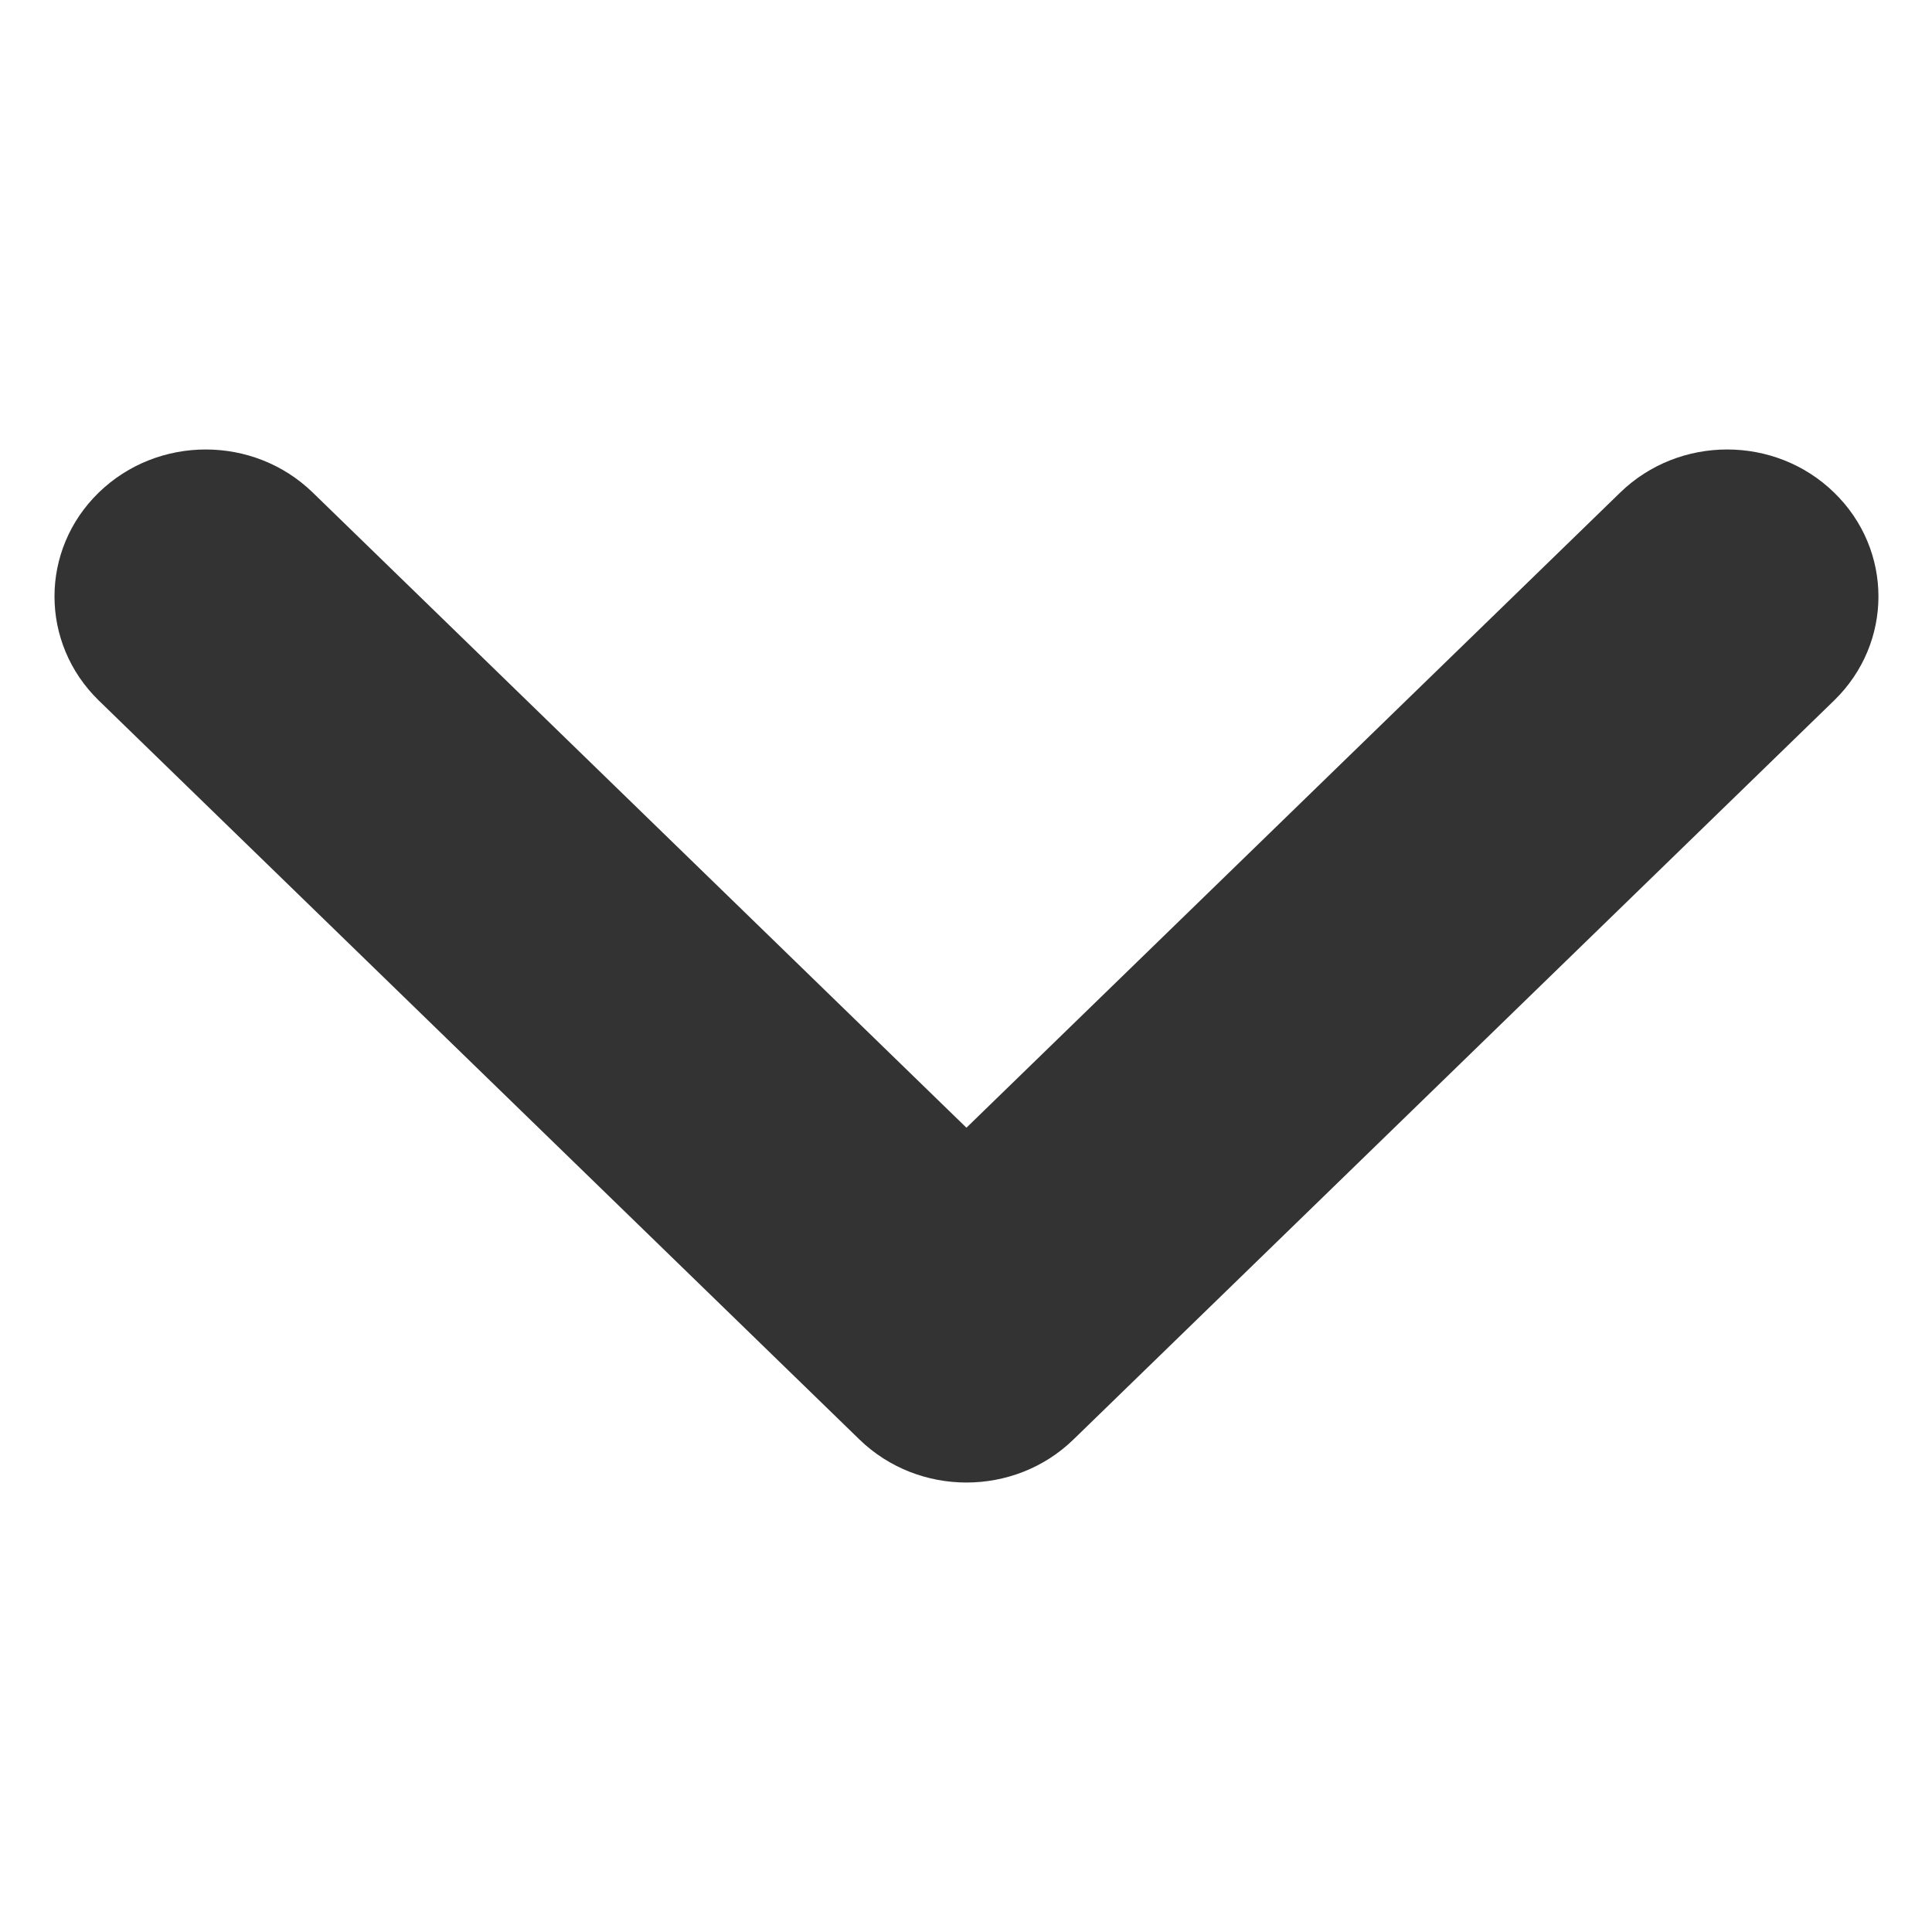
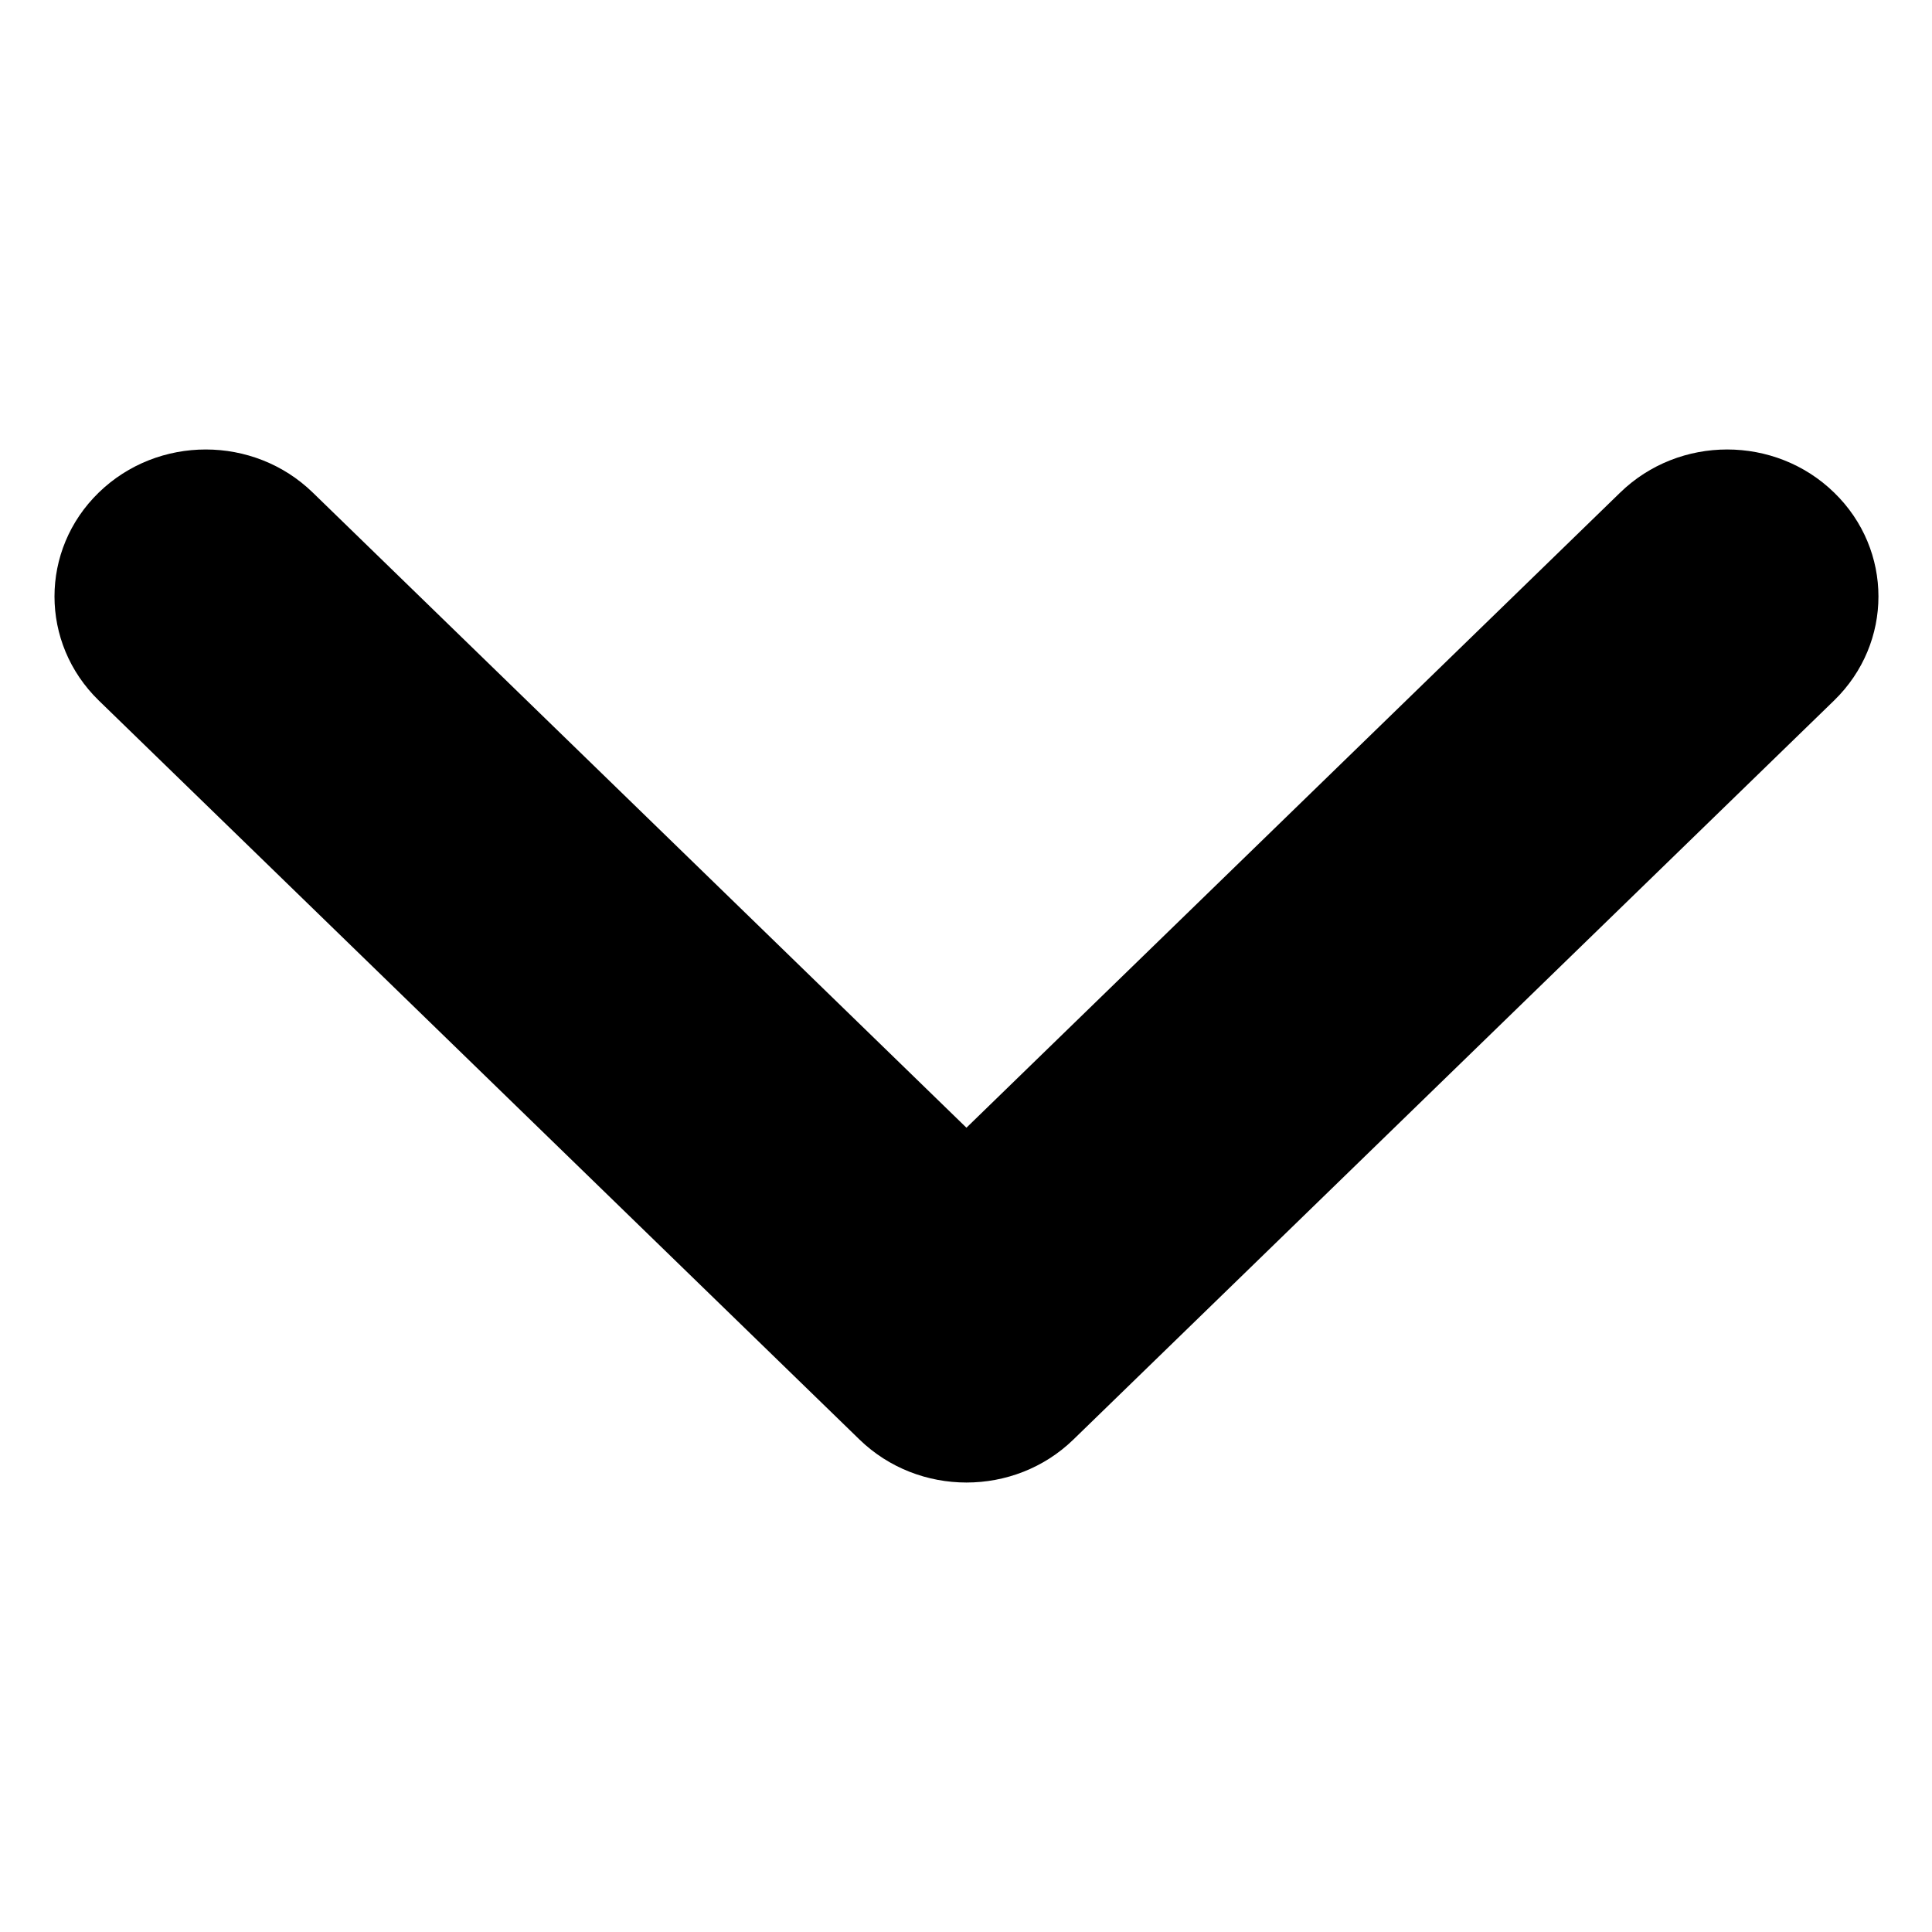
<svg xmlns="http://www.w3.org/2000/svg" t="1680327990864" class="icon" viewBox="0 0 1024 1024" version="1.1" p-id="2521" width="16" height="16">
-   <path d="M52.335 261.072c-31.269 30.397-31.269 79.722 0 110.194l403.212 391.718c31.325 30.382 82.114 30.382 113.377 0l403.197-391.718c31.325-30.466 31.325-79.793 0-110.194-31.28-30.449-82.058-30.449-113.39 0l-346.497 336.64-346.457-336.64c-31.325-30.448-82.105-30.448-113.446 0l0 0z" fill="#333333" p-id="2522" />
+   <path d="M52.335 261.072c-31.269 30.397-31.269 79.722 0 110.194l403.212 391.718c31.325 30.382 82.114 30.382 113.377 0l403.197-391.718c31.325-30.466 31.325-79.793 0-110.194-31.28-30.449-82.058-30.449-113.39 0l-346.497 336.64-346.457-336.64c-31.325-30.448-82.105-30.448-113.446 0l0 0z" fill="currentColor" p-id="2522" />
</svg>
